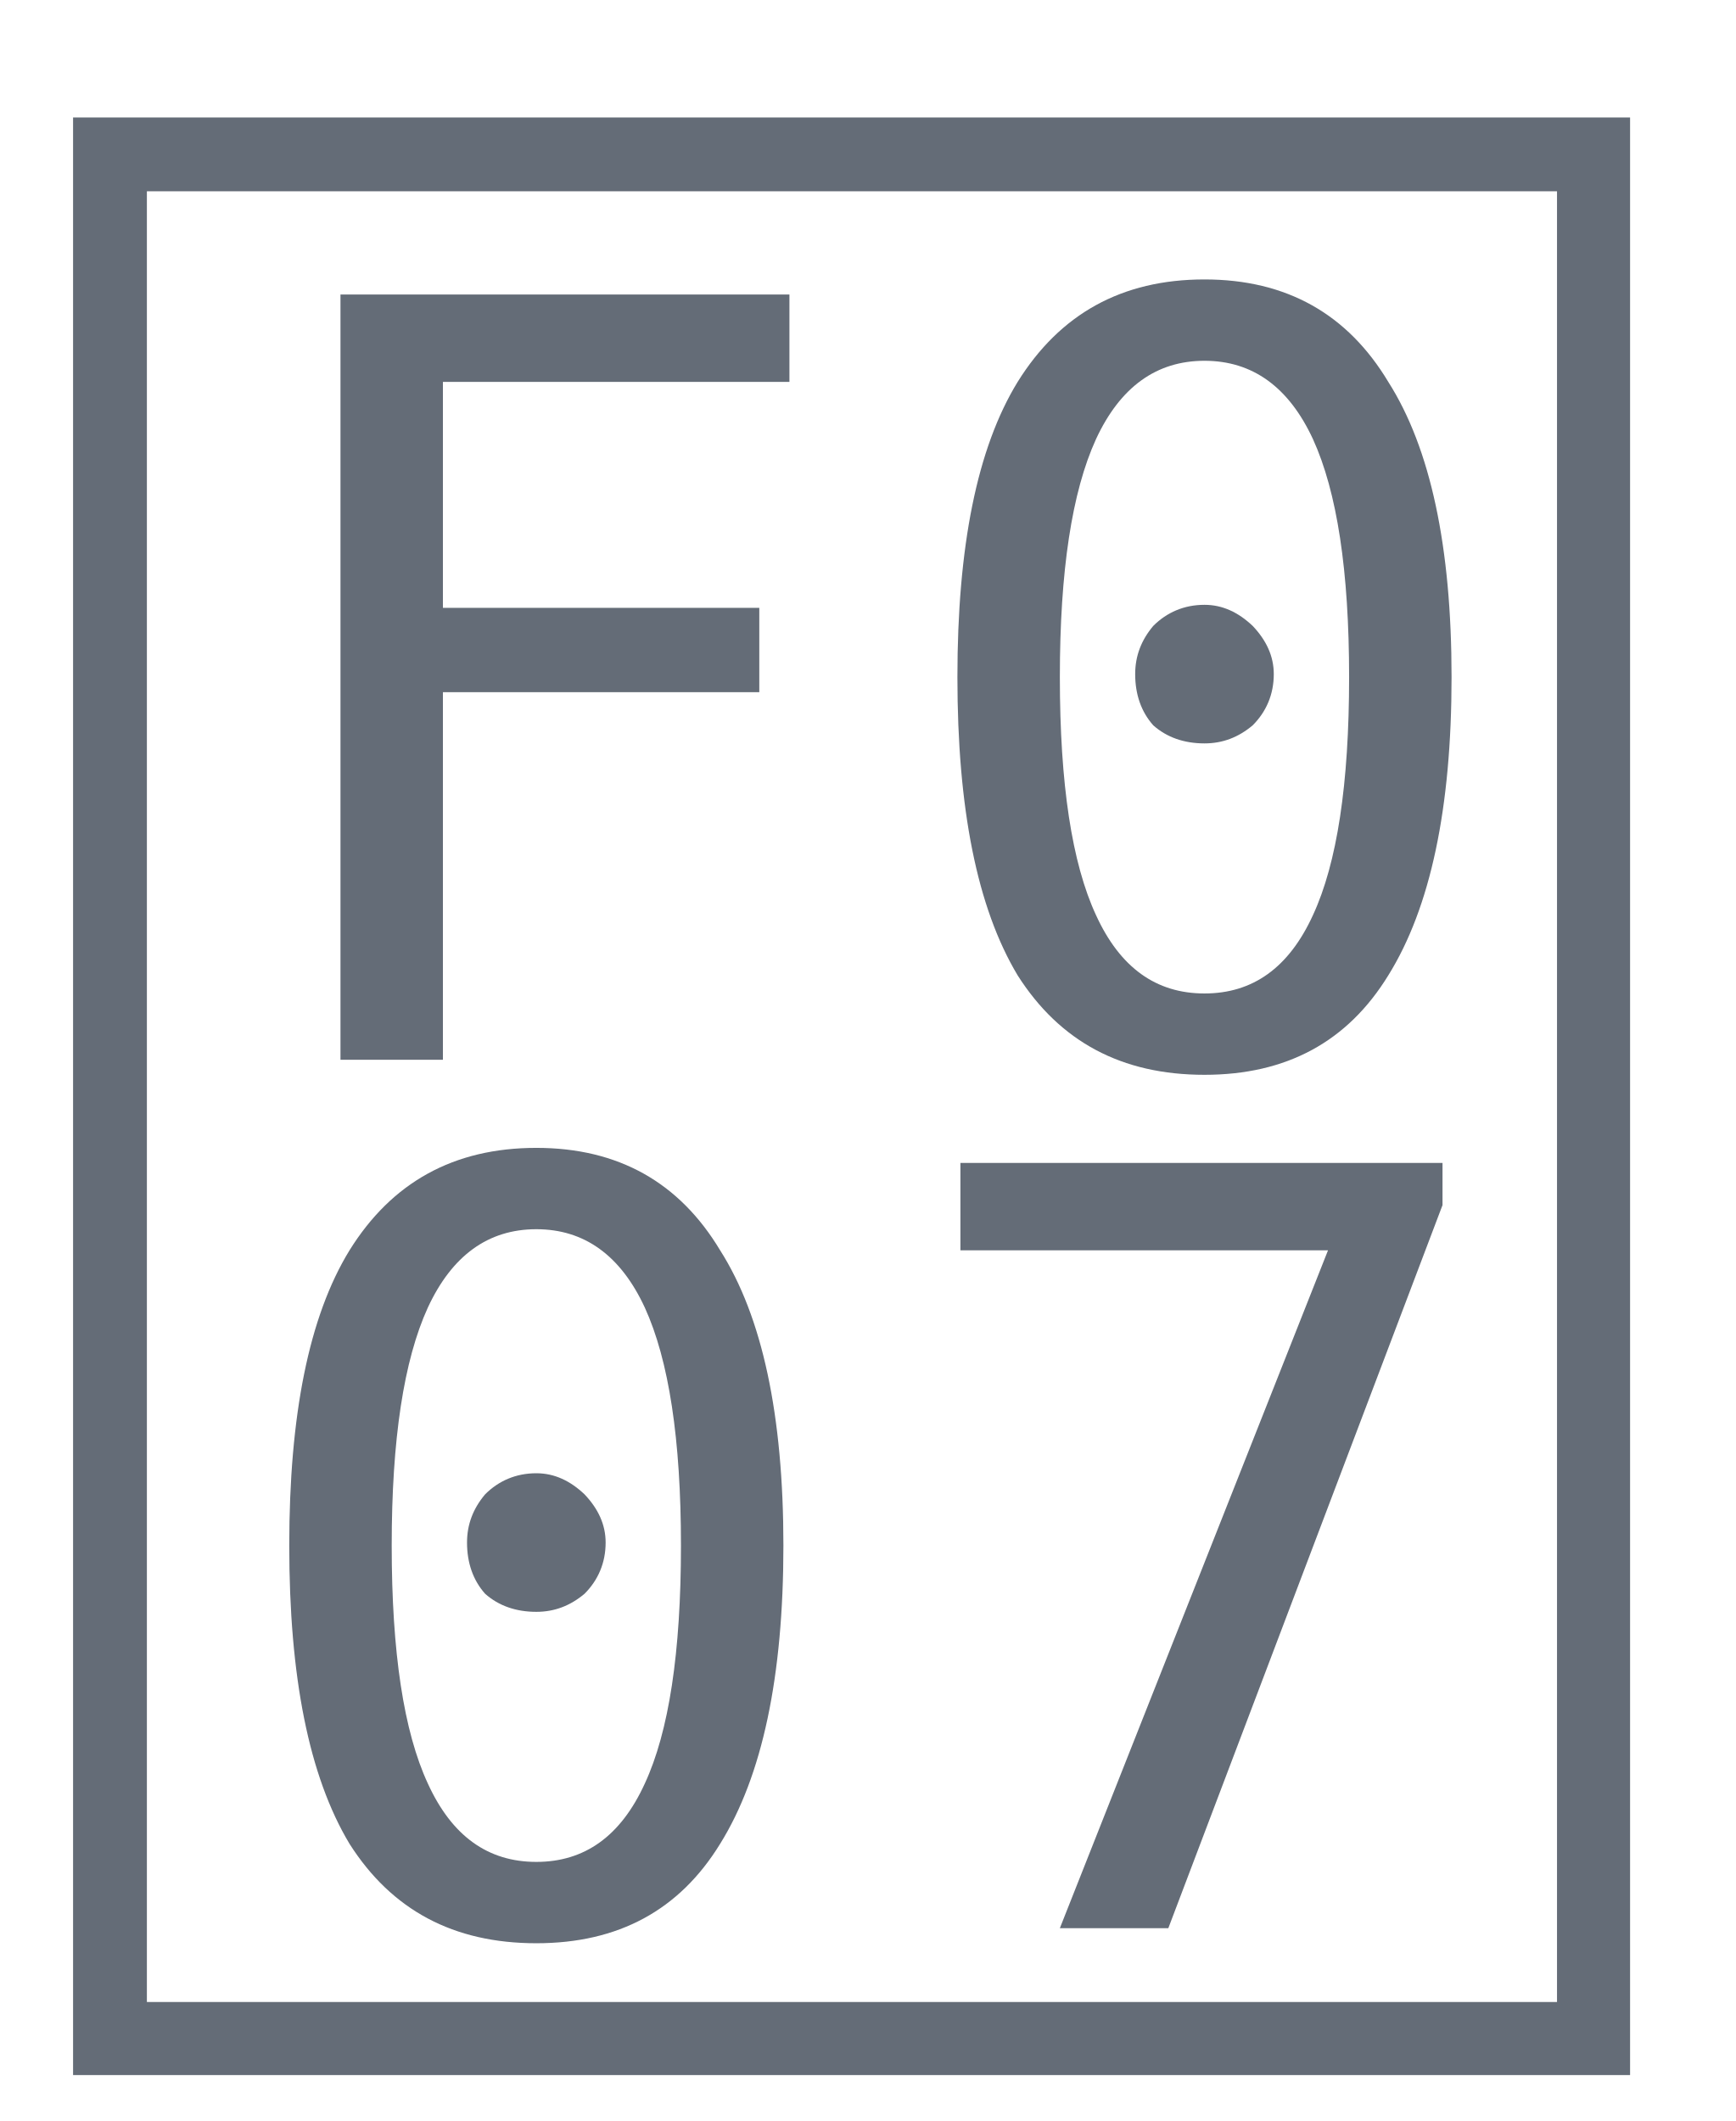
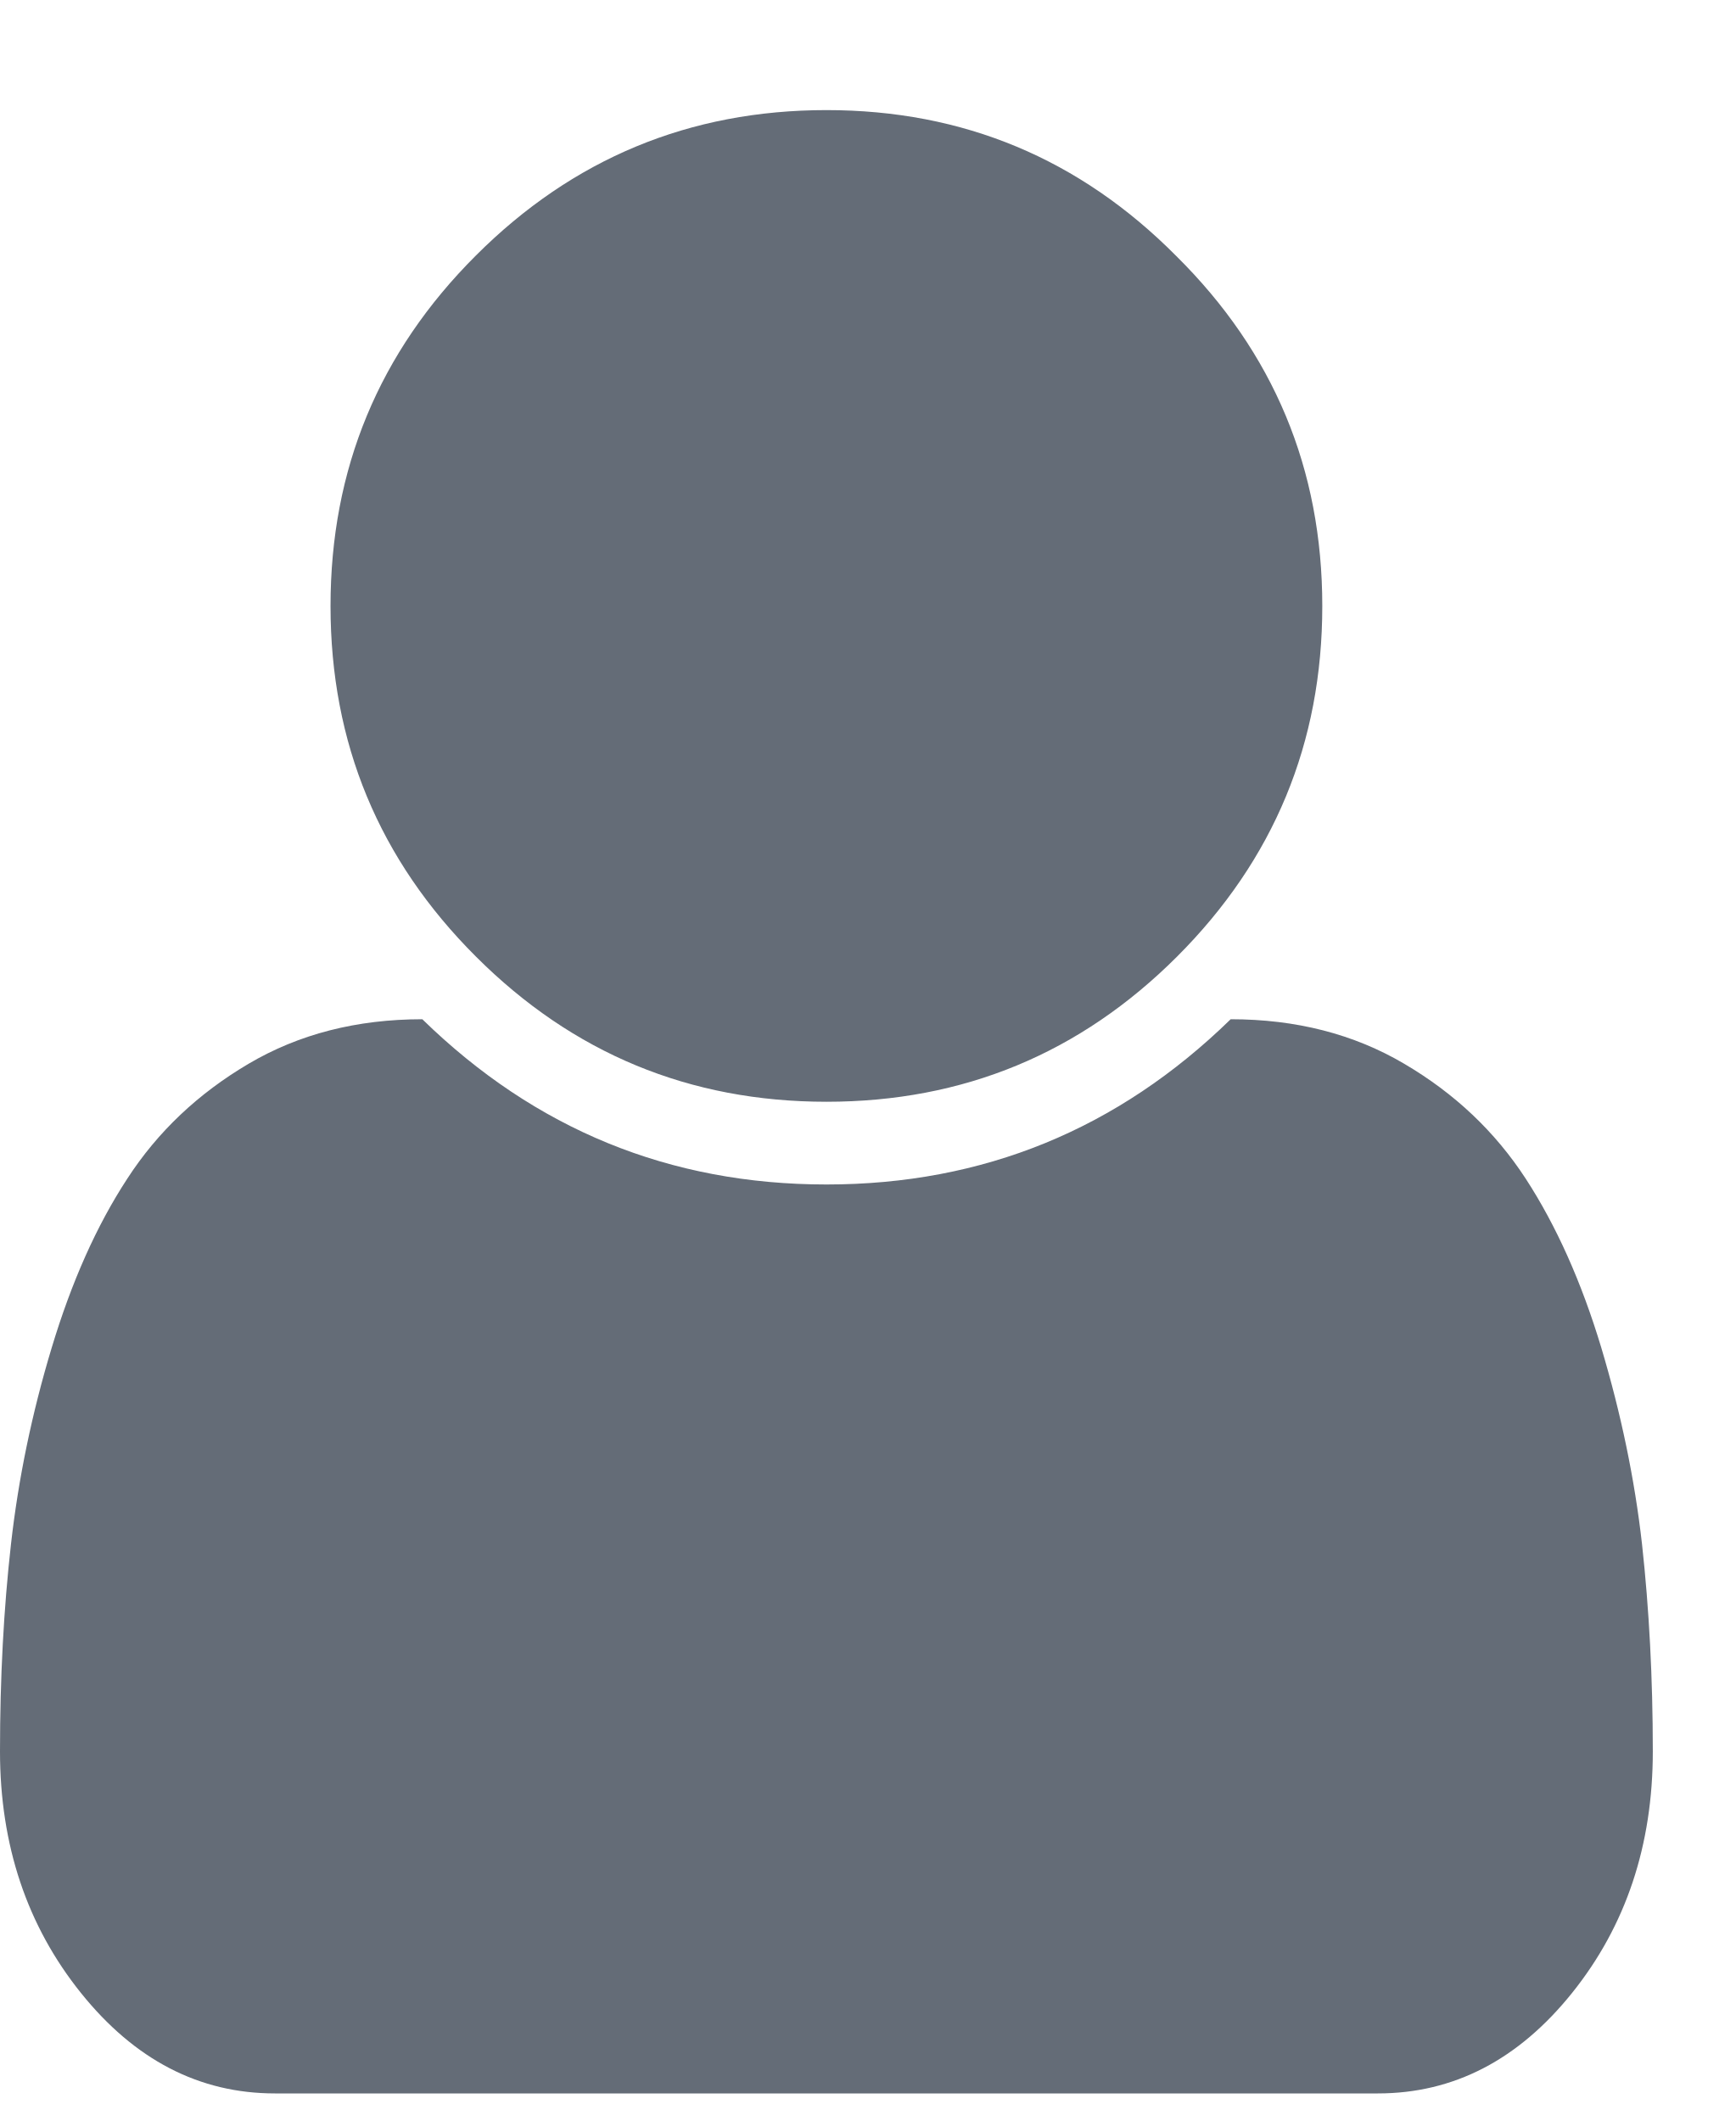
- <svg xmlns="http://www.w3.org/2000/svg" width="9" height="11" viewBox="0 0 9 11">
-   <text fill="#646C77" fill-rule="evenodd" font-family="FontAwesome" font-size="12" transform="translate(-672 -824)">
-     <tspan x="672" y="834"></tspan>
-   </text>
+ <svg xmlns="http://www.w3.org/2000/svg" width="9px" height="11px" viewBox="0 0 9 11" version="1.1">
+   <g id="7th-Draft" stroke="none" stroke-width="1" fill="none" fill-rule="evenodd">
+     <g id="Company-list" transform="translate(-840, -132)" fill="#646C77">
+       <g id="Group-4-Copy-2" transform="translate(840, 123)">
+         <path d="M8.571,18.083 C8.571,18.569 8.432,18.987 8.153,19.335 C7.874,19.683 7.538,19.857 7.145,19.857 L1.426,19.857 C1.033,19.857 0.698,19.683 0.419,19.335 C0.14,18.987 0,18.569 0,18.083 C0,17.703 0.019,17.345 0.057,17.008 C0.095,16.671 0.165,16.331 0.268,15.99 C0.371,15.648 0.501,15.356 0.66,15.113 C0.818,14.869 1.028,14.671 1.289,14.517 C1.55,14.363 1.85,14.286 2.19,14.286 C2.775,14.857 3.473,15.143 4.286,15.143 C5.098,15.143 5.797,14.857 6.382,14.286 C6.721,14.286 7.021,14.363 7.282,14.517 C7.544,14.671 7.753,14.869 7.912,15.113 C8.07,15.356 8.201,15.648 8.304,15.99 C8.406,16.331 8.477,16.671 8.515,17.008 C8.552,17.345 8.571,17.703 8.571,18.083 Z M6.1,10.328 C6.605,10.828 6.857,11.433 6.857,12.143 C6.857,12.853 6.606,13.459 6.104,13.961 C5.602,14.463 4.996,14.714 4.286,14.714 C3.576,14.714 2.97,14.463 2.468,13.961 C1.965,13.459 1.714,12.853 1.714,12.143 C1.714,11.433 1.965,10.827 2.468,10.325 C2.97,9.823 3.576,9.571 4.286,9.571 C4.996,9.571 5.6,9.824 6.1,10.328 Z" id="sh-person" />
+       </g>
+     </g>
+   </g>
</svg>
